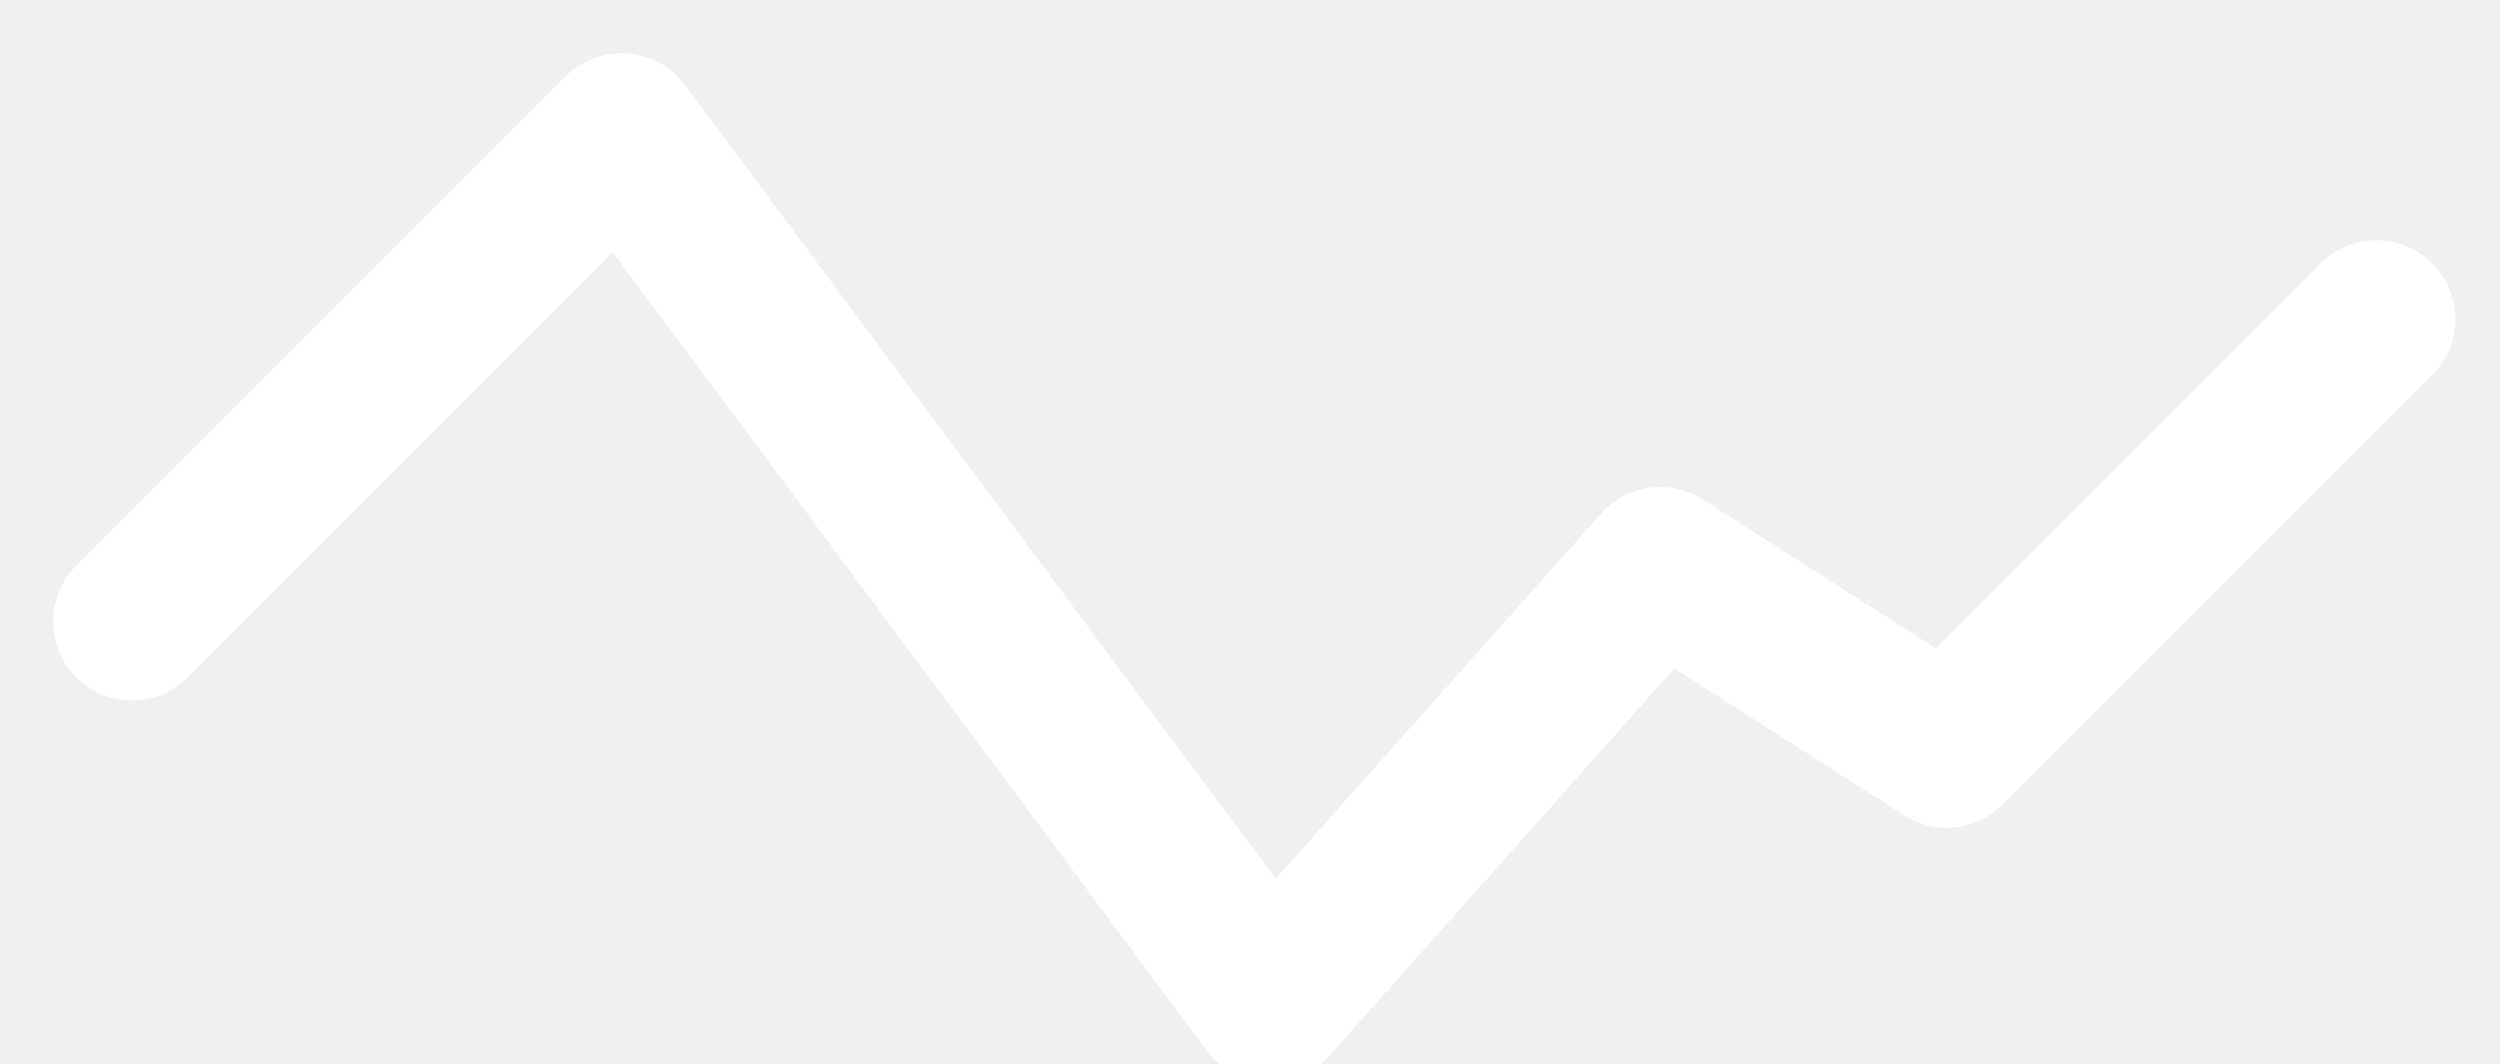
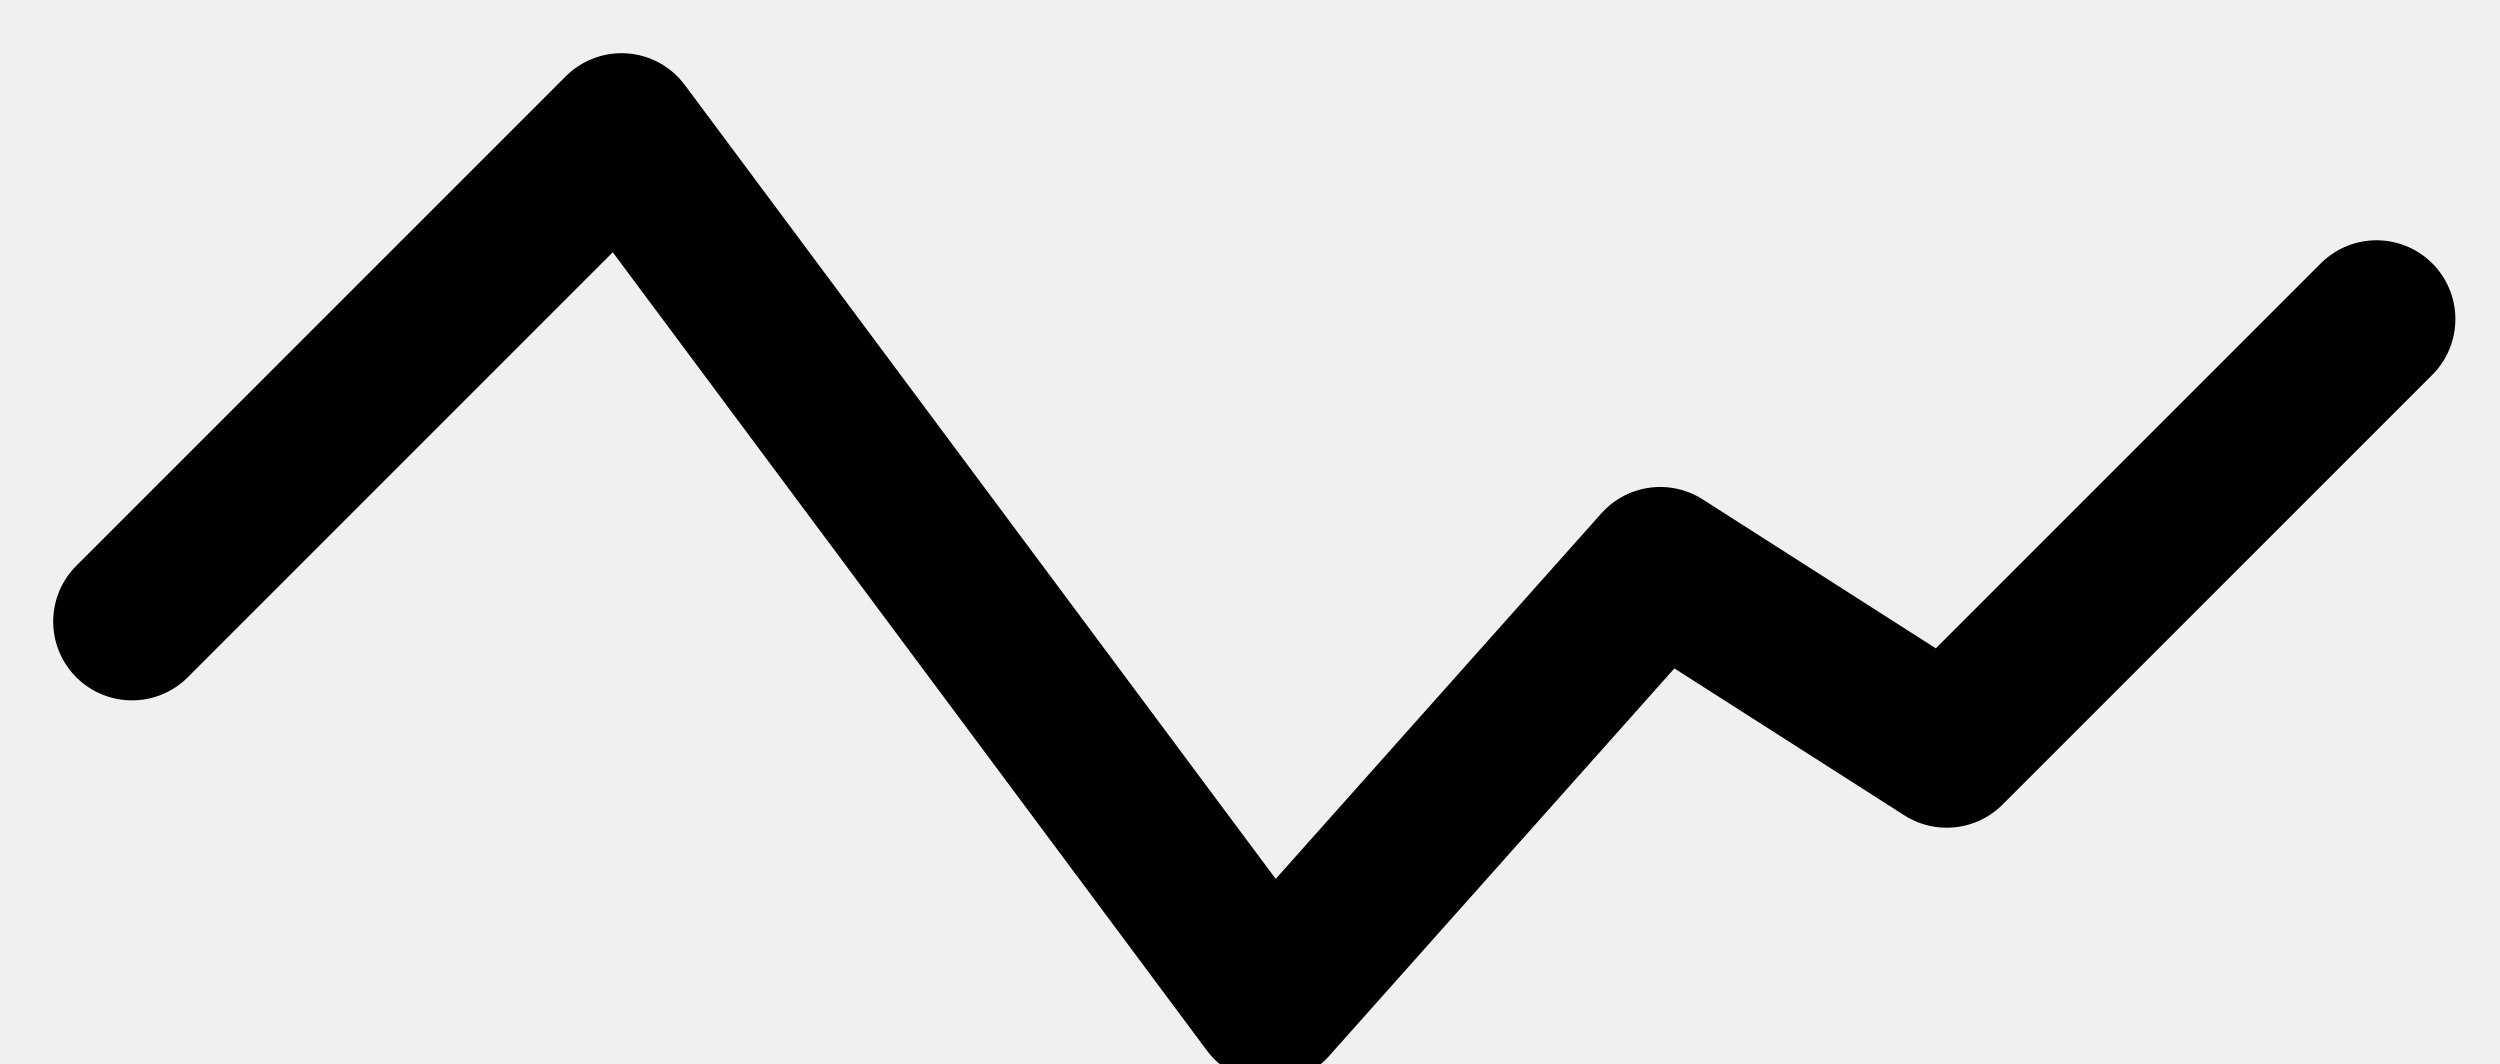
<svg xmlns="http://www.w3.org/2000/svg" version="1.1" viewBox="0 0 47 20">
-   <path d="m2.482 11.685 9.203-9.203 12.195 16.385 7.332-8.23 5.387 3.442 8.08-8.08" fill="none" stroke="#fff" stroke-linecap="round" stroke-linejoin="round" stroke-width="2.964" />
+   <path d="m2.482 11.685 9.203-9.203 12.195 16.385 7.332-8.23 5.387 3.442 8.08-8.08" fill="none" stroke="currentColor" stroke-linecap="round" stroke-linejoin="round" stroke-width="2.964" />
</svg>
